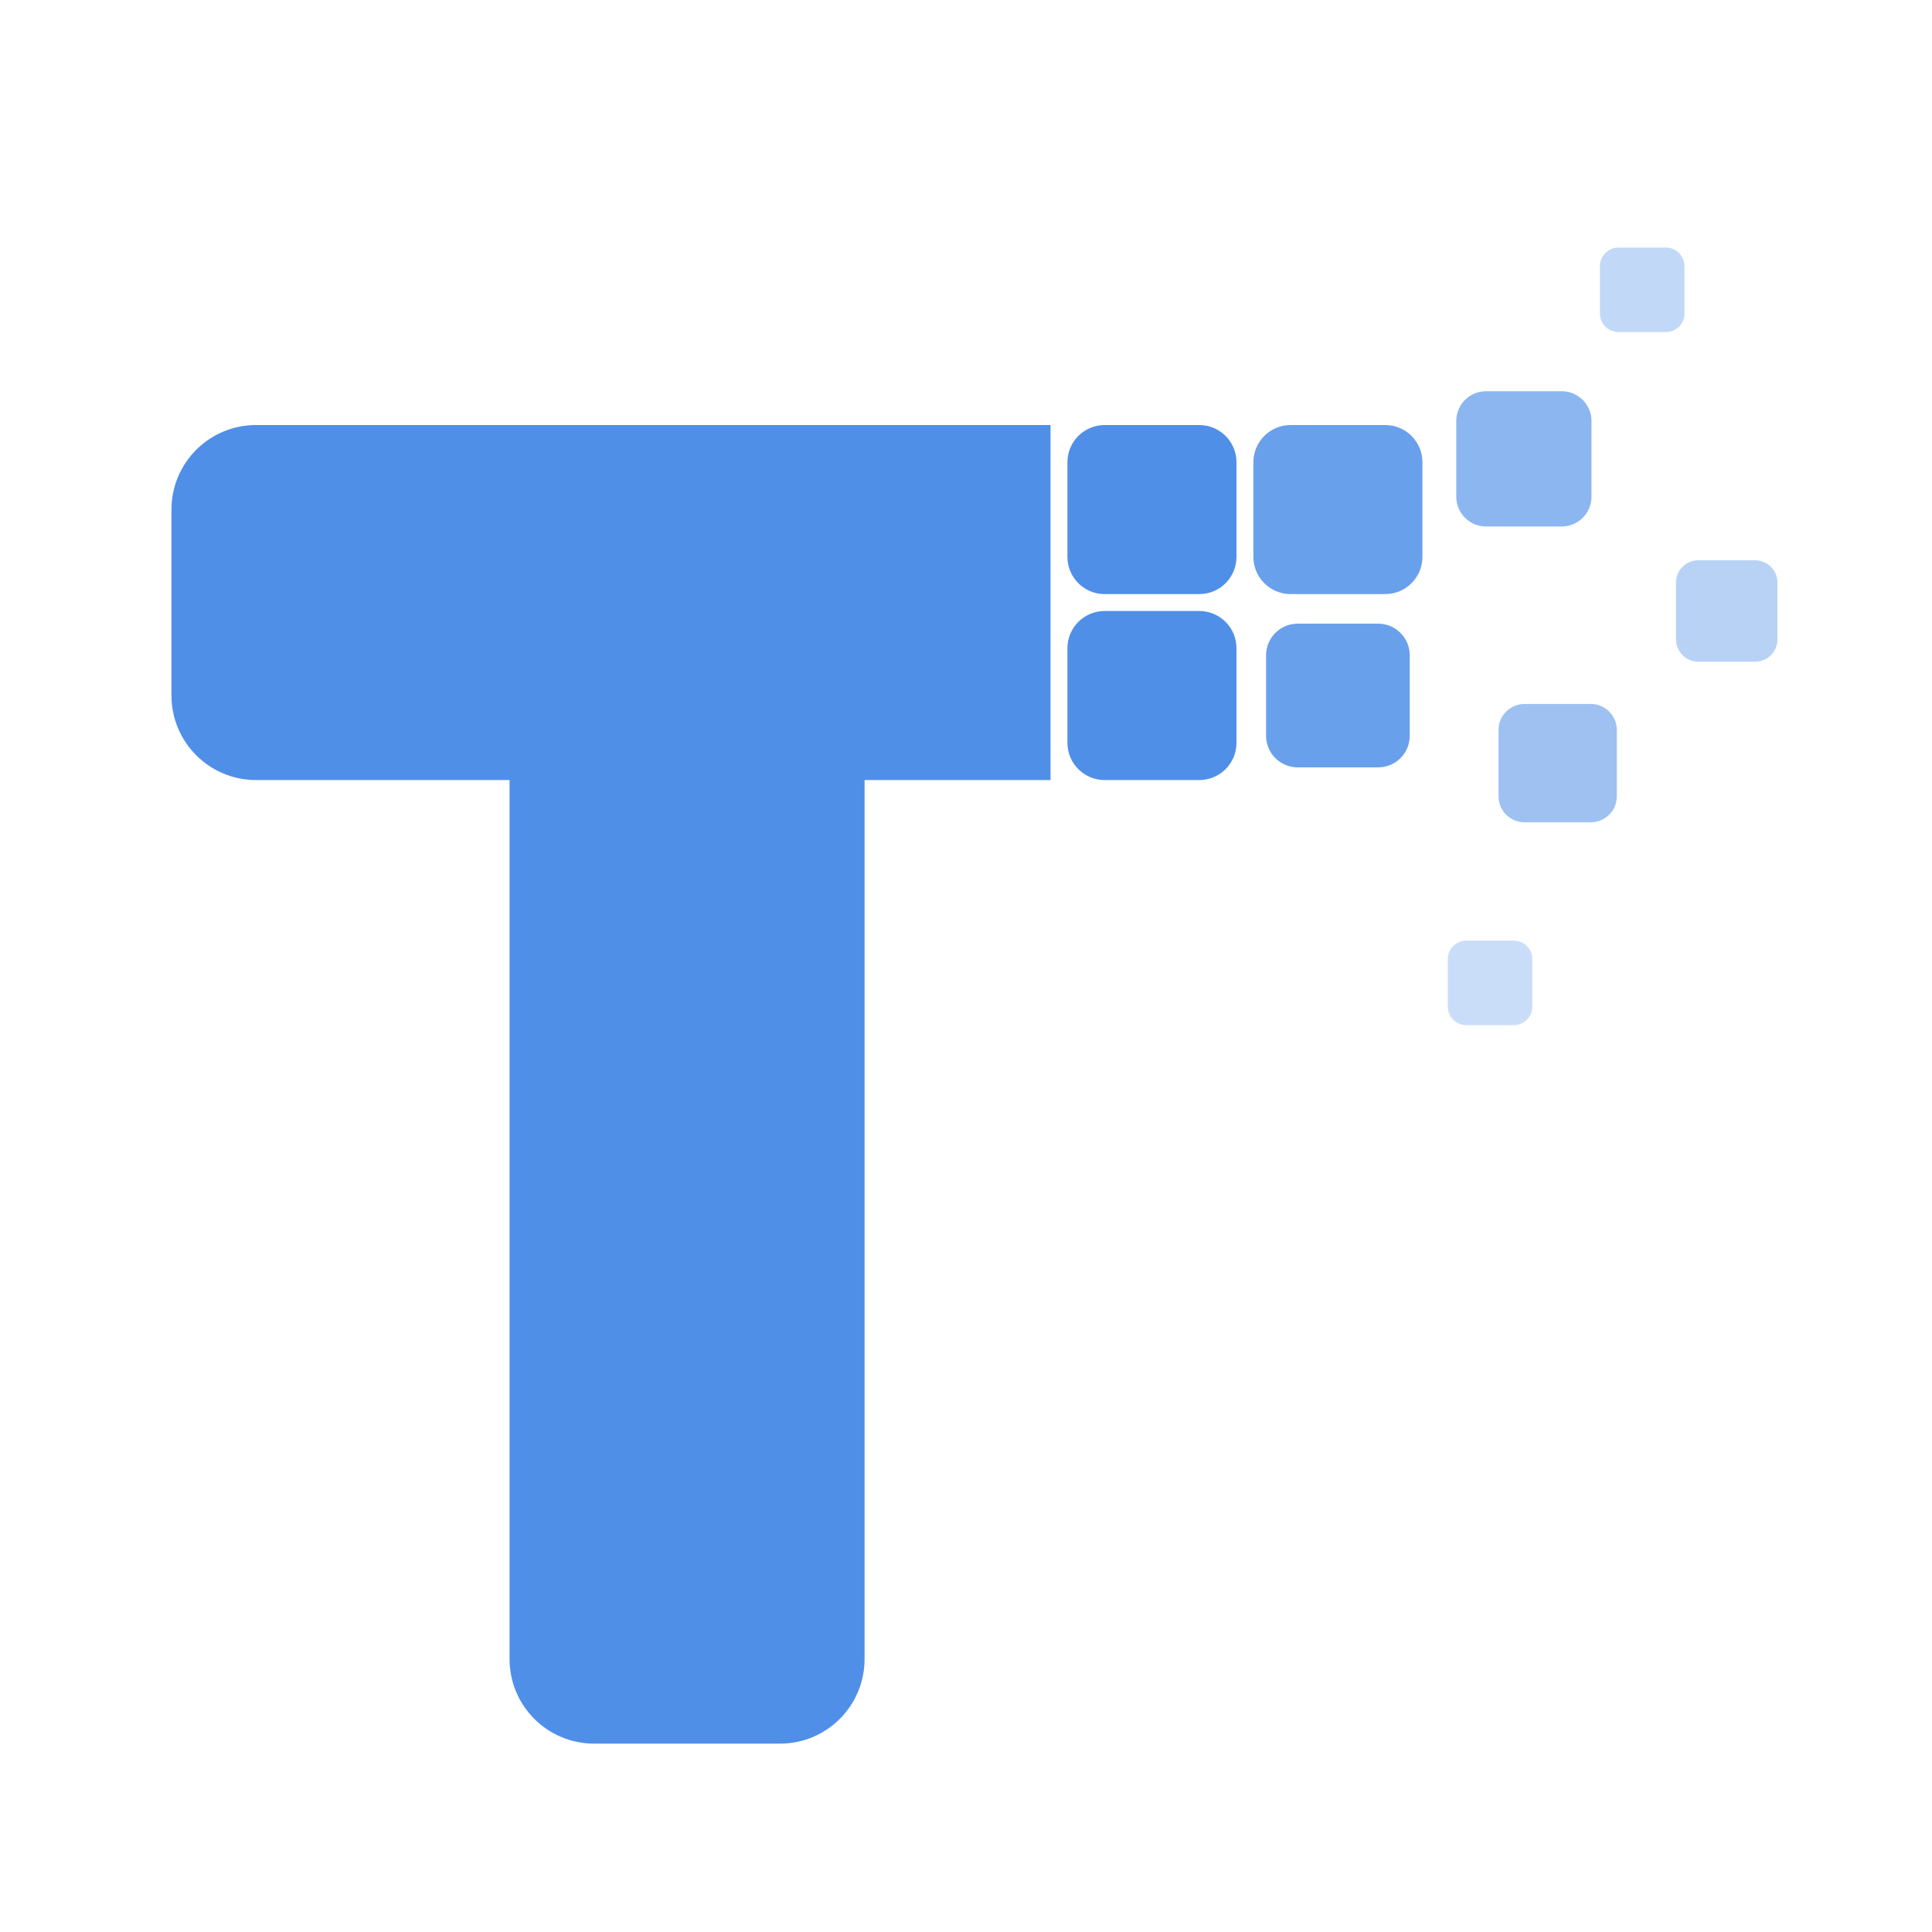
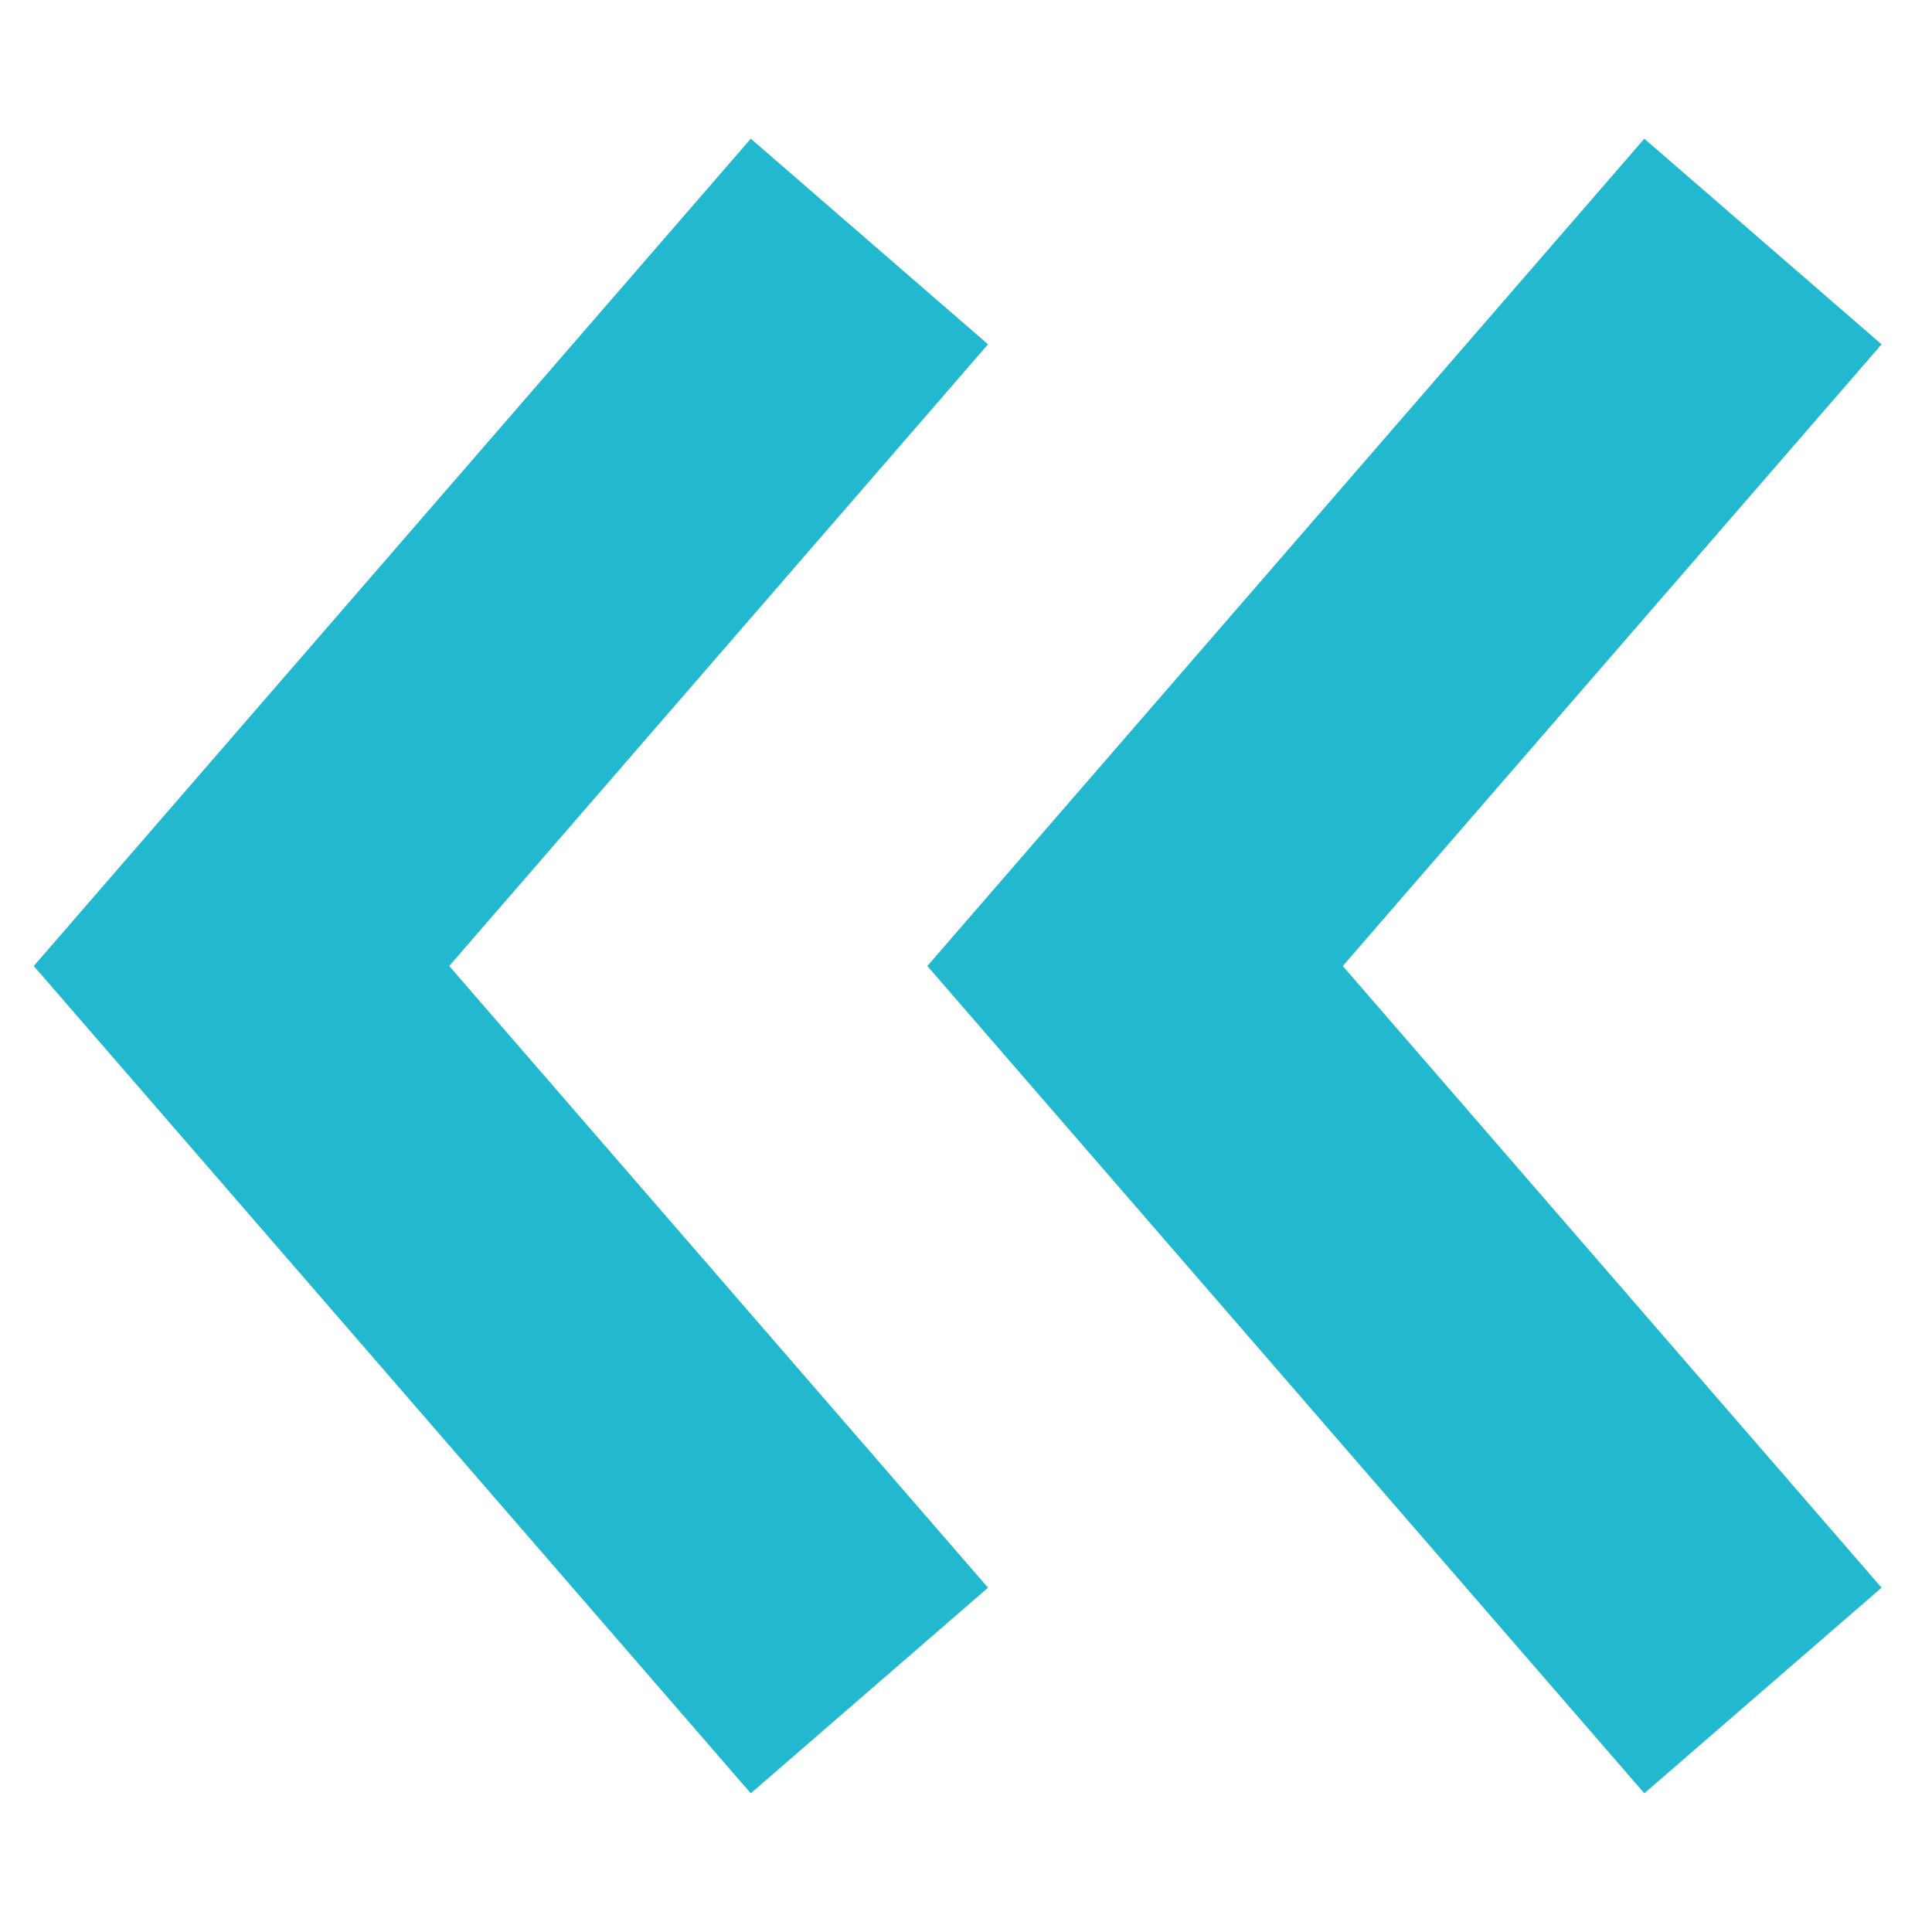
<svg xmlns="http://www.w3.org/2000/svg" viewBox="0 0 128 128" width="128pt" height="128pt">
-   <g transform="matrix(1.12 0 0 1.12 -7.68 -7.68)">
-     <path fill="#4f8fe8" fill-rule="nonzero" transform="translate(17 32)" d="M 0 0m 0 5c 0 -2.761 2.239 -5 5 -5h 47v 21h -47c -2.761 0 -5 -2.239 -5 -5Z " />
-     <path fill="#4f8fe8" fill-rule="nonzero" transform="translate(37 32)" d="M 0 0h 21v 73c 0 2.761 -2.239 5 -5 5h -11c -2.761 0 -5 -2.239 -5 -5Z " />
-     <path fill="#4f8fe8" fill-rule="nonzero" transform="translate(70 32)" d="M 0 0m 0 2.2c 0 -1.215 0.985 -2.2 2.2 -2.2h 5.6c 1.215 0 2.2 0.985 2.2 2.2v 5.6c 0 1.215 -0.985 2.2 -2.2 2.2h -5.6c -1.215 0 -2.2 -0.985 -2.2 -2.2Z " />
-     <path fill="#4f8fe8" fill-rule="nonzero" transform="translate(70 43)" d="M 0 0m 0 2.2c 0 -1.215 0.985 -2.2 2.2 -2.2h 5.6c 1.215 0 2.2 0.985 2.2 2.2v 5.6c 0 1.215 -0.985 2.2 -2.2 2.2h -5.6c -1.215 0 -2.2 -0.985 -2.2 -2.2Z " />
-     <path fill="#4f8fe8d9" fill-rule="nonzero" transform="translate(81 32)" d="M 0 0m 0 2.2c 0 -1.215 0.985 -2.2 2.2 -2.2h 5.6c 1.215 0 2.2 0.985 2.2 2.2v 5.6c 0 1.215 -0.985 2.2 -2.2 2.2h -5.6c -1.215 0 -2.2 -0.985 -2.2 -2.2Z " />
-     <path fill="#4f8fe8d9" fill-rule="nonzero" transform="translate(81.75 43.75)" d="M 0 0m 0 1.87c 0 -1.033 0.837 -1.87 1.87 -1.87h 4.76c 1.033 0 1.87 0.837 1.87 1.87v 4.76c 0 1.033 -0.837 1.87 -1.87 1.87h -4.76c -1.033 0 -1.87 -0.837 -1.87 -1.87Z " />
-     <path fill="#4f8fe8a6" fill-rule="nonzero" transform="translate(93 30)" d="M 0 0m 0 1.76c 0 -0.972 0.788 -1.76 1.76 -1.76h 4.48c 0.972 0 1.76 0.788 1.76 1.76v 4.48c 0 0.972 -0.788 1.76 -1.76 1.76h -4.48c -0.972 0 -1.76 -0.788 -1.76 -1.76Z " />
-     <path fill="#4f8fe88c" fill-rule="nonzero" transform="translate(95.5 48.5)" d="M 0 0m 0 1.54c 0 -0.851 0.689 -1.54 1.54 -1.54h 3.92c 0.851 0 1.54 0.689 1.54 1.54v 3.92c 0 0.851 -0.689 1.54 -1.54 1.54h -3.92c -0.851 0 -1.54 -0.689 -1.54 -1.54Z " />
-     <path fill="#4f8fe866" fill-rule="nonzero" transform="translate(106 40)" d="M 0 0m 0 1.32c 0 -0.729 0.591 -1.32 1.32 -1.32h 3.36c 0.729 0 1.32 0.591 1.32 1.32v 3.36c 0 0.729 -0.591 1.32 -1.32 1.32h -3.36c -0.729 0 -1.32 -0.591 -1.32 -1.32Z " />
-     <path fill="#4f8fe859" fill-rule="nonzero" transform="translate(101.5 21.5)" d="M 0 0m 0 1.1c 0 -0.608 0.492 -1.1 1.1 -1.1h 2.8c 0.608 0 1.1 0.492 1.1 1.1v 2.8c 0 0.608 -0.492 1.1 -1.1 1.1h -2.8c -0.608 0 -1.1 -0.492 -1.1 -1.1Z " />
-     <path fill="#4f8fe84c" fill-rule="nonzero" transform="translate(92.5 62.5)" d="M 0 0m 0 1.1c 0 -0.608 0.492 -1.1 1.1 -1.1h 2.8c 0.608 0 1.1 0.492 1.1 1.1v 2.8c 0 0.608 -0.492 1.1 -1.1 1.1h -2.8c -0.608 0 -1.1 -0.492 -1.1 -1.1Z " />
-   </g>
+   <path fill="none" stroke="#22b8cf" stroke-width="20.8" stroke-linecap="butt" stroke-linejoin="miter" stroke-miterlimit="4" d="M 0 0m 57.6 16l -41.6 48l 41.6 48" />
+   <path fill="none" stroke="#22b8cf" stroke-width="20.8" stroke-linecap="butt" stroke-linejoin="miter" stroke-miterlimit="4" d="M 0 0m 116.8 16l -41.6 48l 41.6 48" />
</svg>
